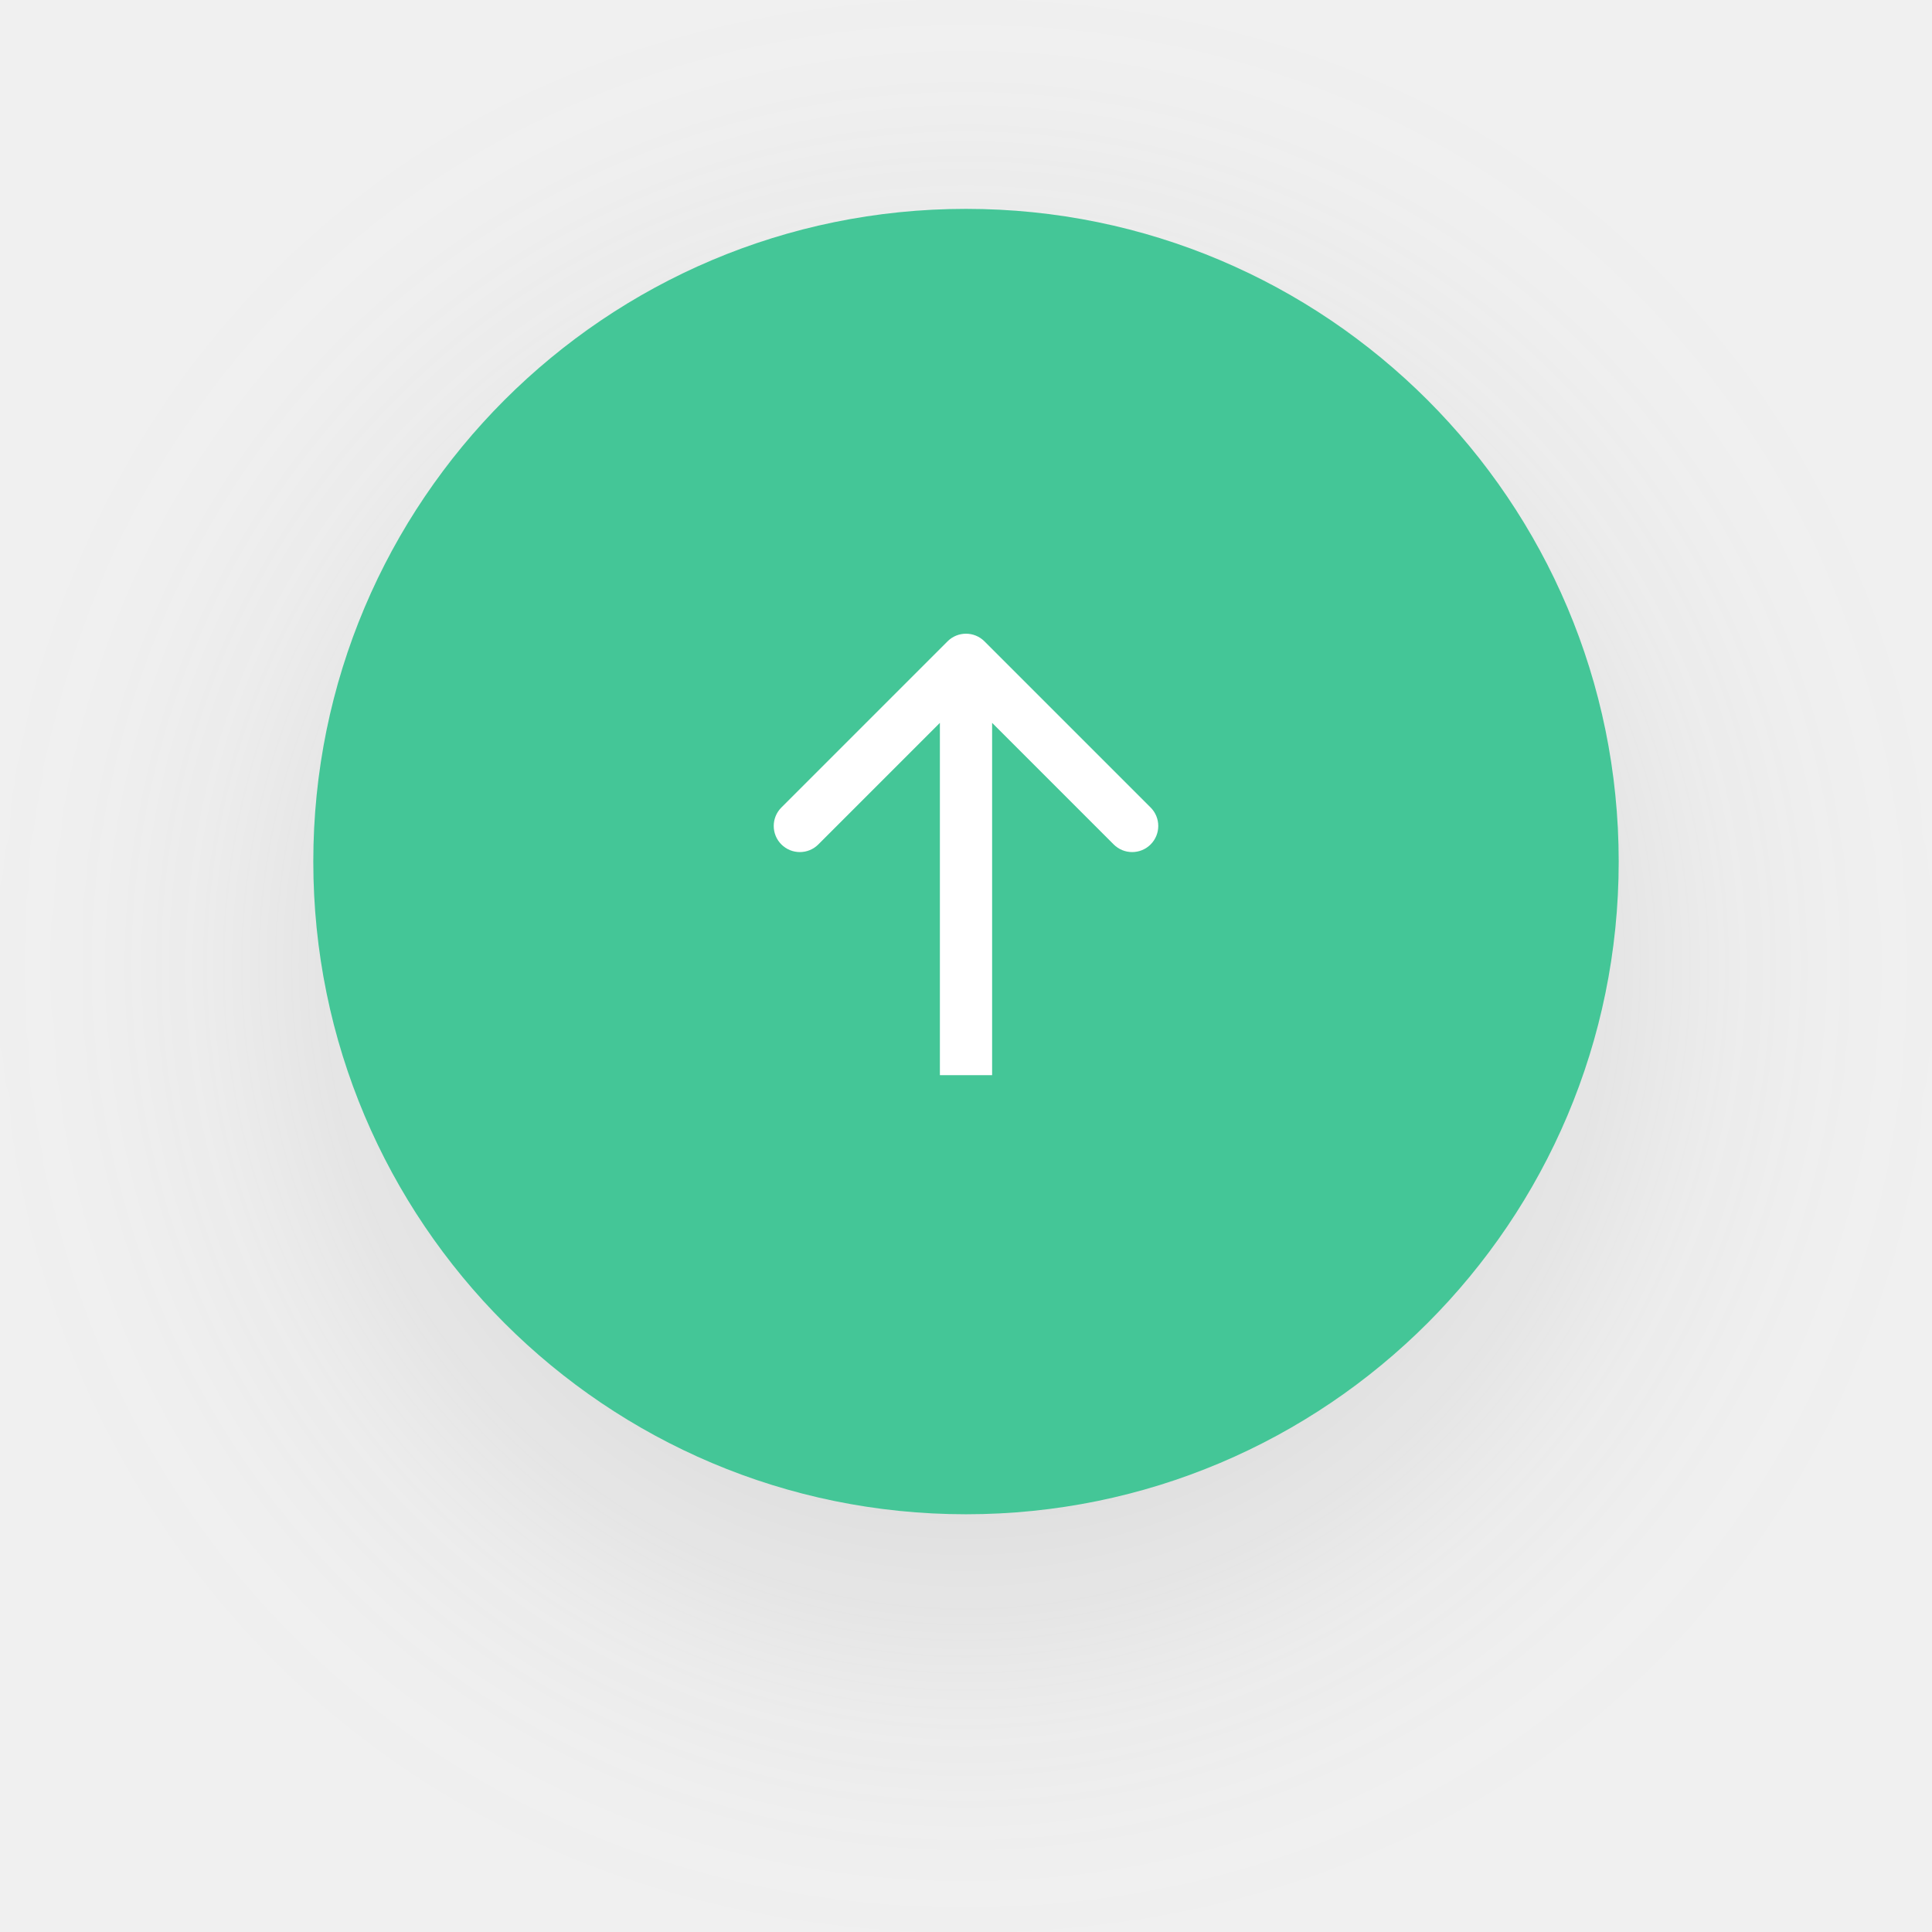
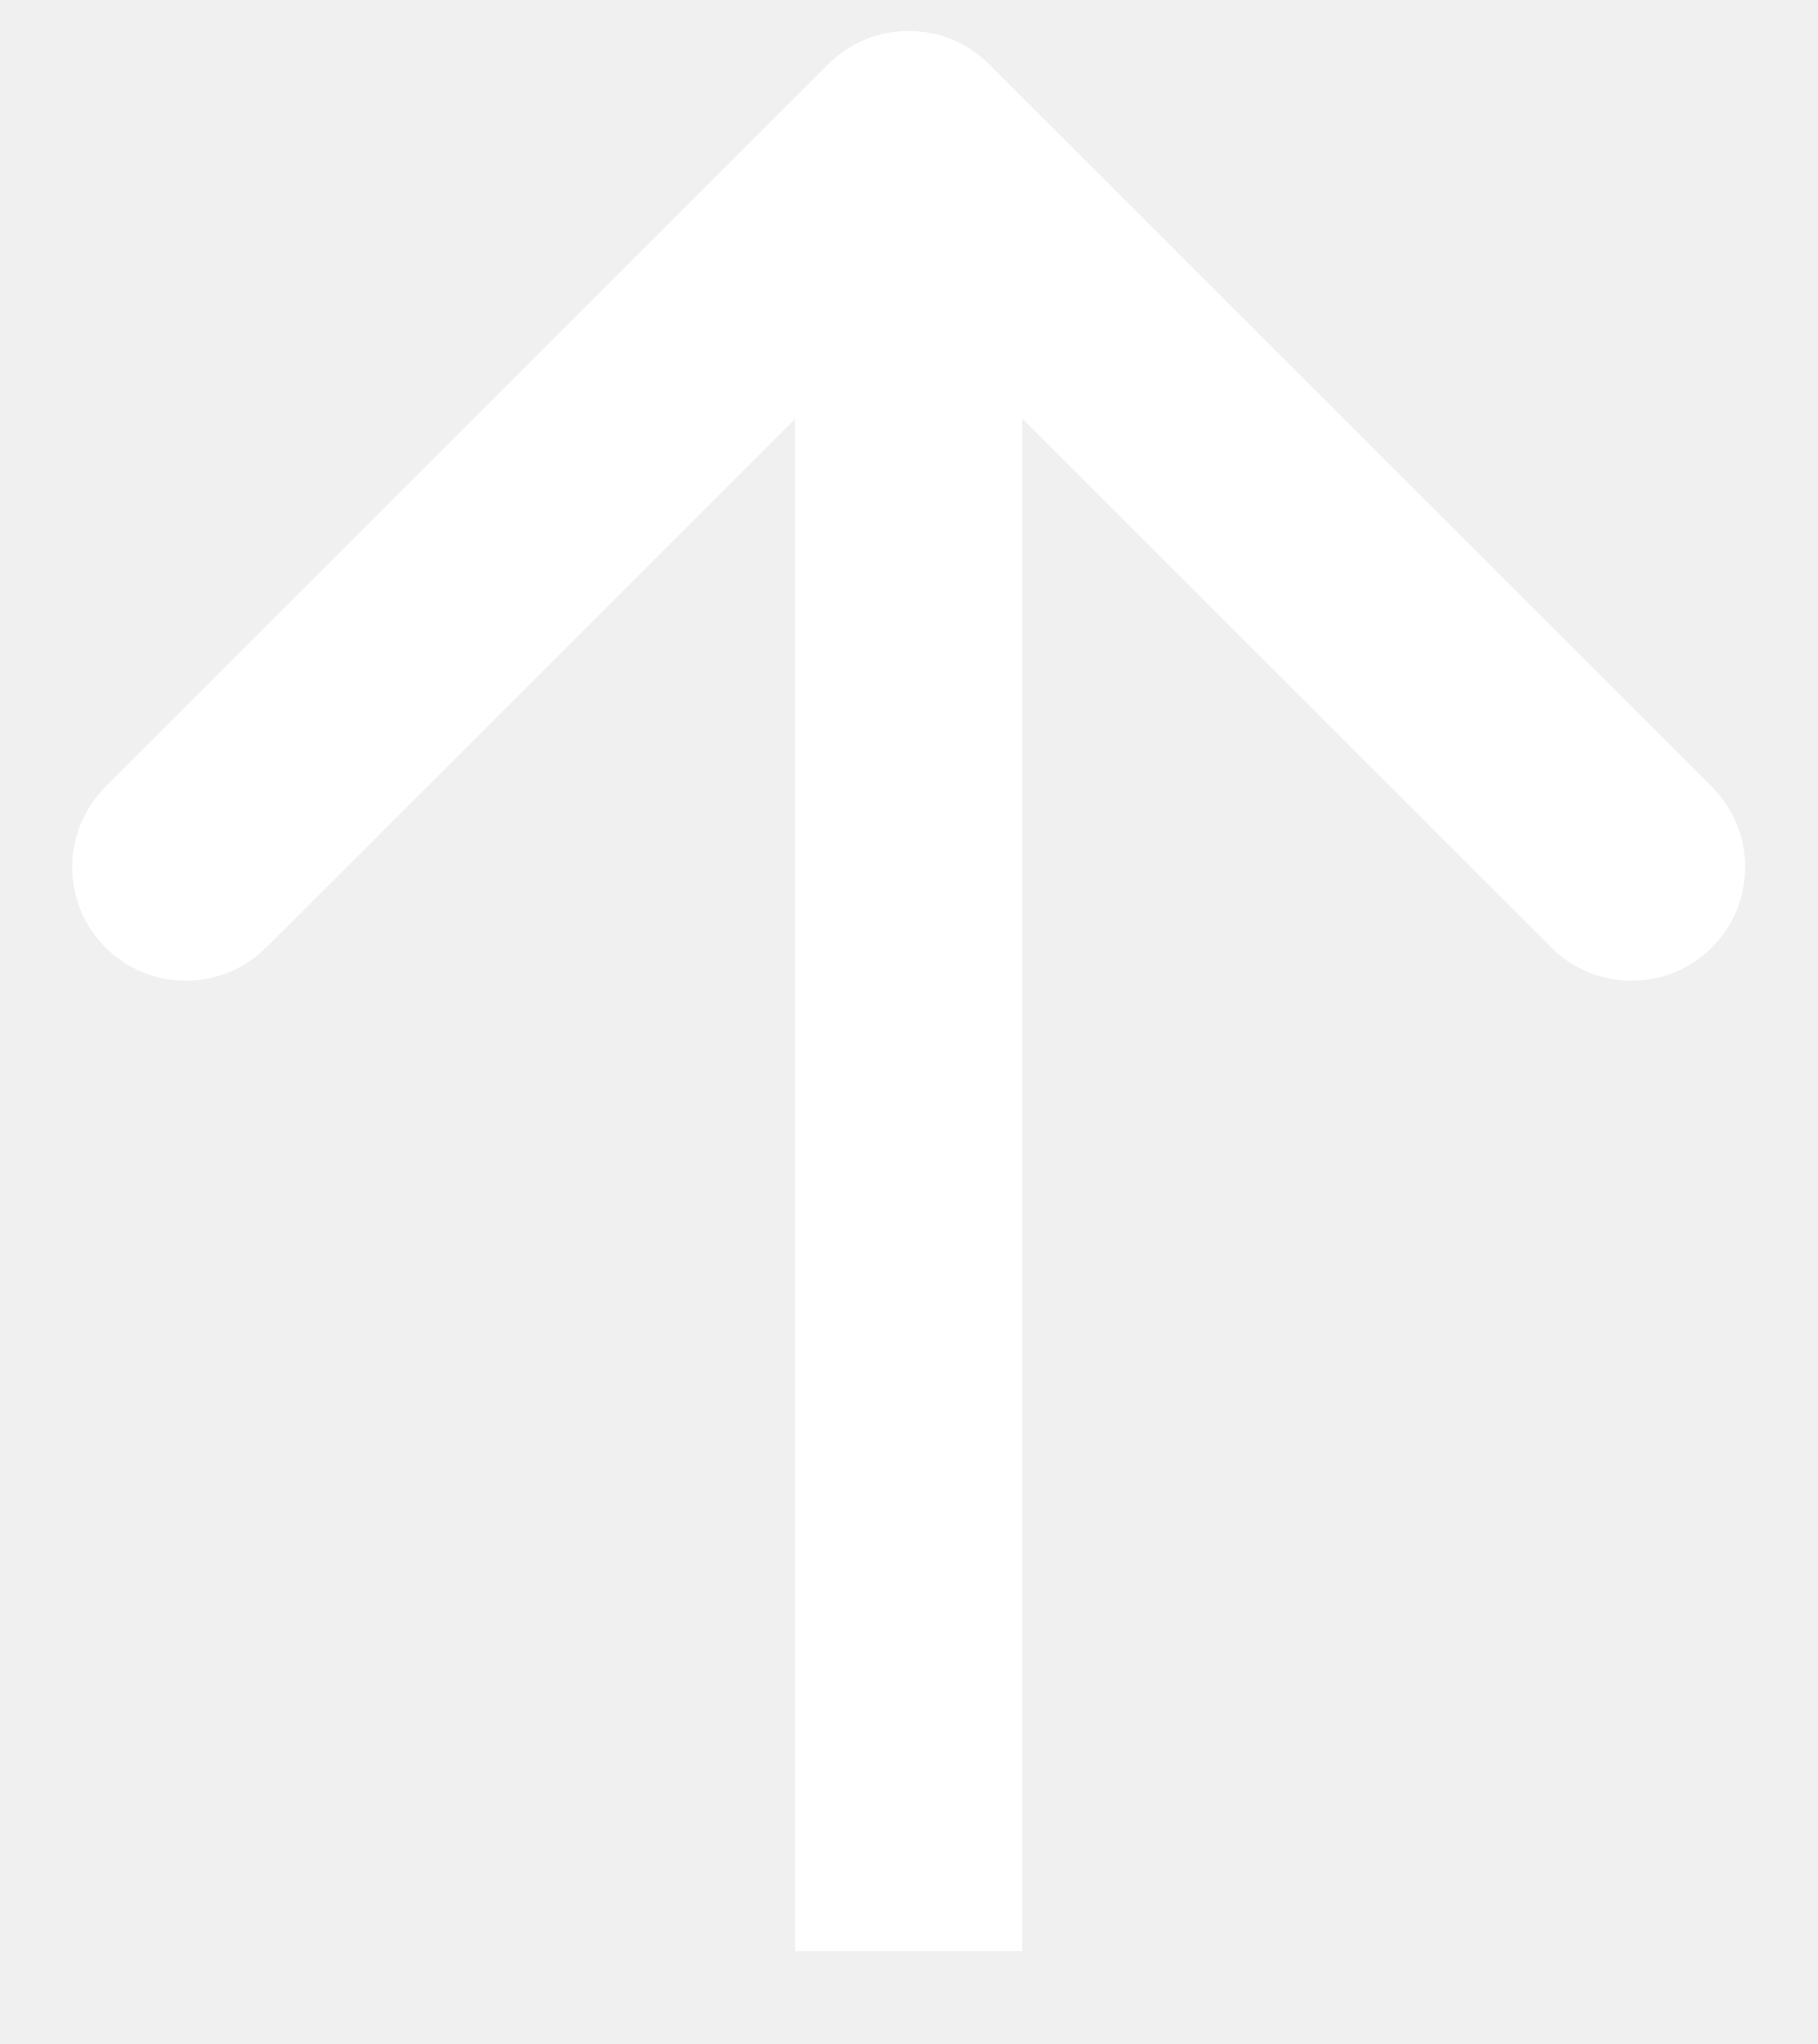
- <svg xmlns="http://www.w3.org/2000/svg" width="74" height="74" viewBox="0 0 74 74" fill="none">
-   <g filter="url(#filter0_d_634_9555)">
-     <circle cx="37" cy="33" r="25" fill="#44C697" />
-   </g>
-   <path d="M37.707 24.565C37.317 24.175 36.683 24.175 36.293 24.565L29.929 30.929C29.538 31.32 29.538 31.953 29.929 32.344C30.32 32.734 30.953 32.734 31.343 32.344L37 26.687L42.657 32.344C43.047 32.734 43.681 32.734 44.071 32.344C44.462 31.953 44.462 31.32 44.071 30.929L37.707 24.565ZM38 41.182L38 25.273L36 25.273L36 41.182L38 41.182Z" fill="white" />
-   <defs>
-     <filter id="filter0_d_634_9555" x="0" y="0" width="74" height="74" filterUnits="userSpaceOnUse" color-interpolation-filters="sRGB">
-       <feFlood flood-opacity="0" result="BackgroundImageFix" />
-       <feColorMatrix in="SourceAlpha" type="matrix" values="0 0 0 0 0 0 0 0 0 0 0 0 0 0 0 0 0 0 127 0" result="hardAlpha" />
-       <feOffset dy="4" />
-       <feGaussianBlur stdDeviation="6" />
-       <feColorMatrix type="matrix" values="0 0 0 0 0.508 0 0 0 0 0.508 0 0 0 0 0.508 0 0 0 0.2 0" />
-       <feBlend mode="normal" in2="BackgroundImageFix" result="effect1_dropShadow_634_9555" />
-       <feBlend mode="normal" in="SourceGraphic" in2="effect1_dropShadow_634_9555" result="shape" />
-     </filter>
-   </defs>
+ <svg xmlns="http://www.w3.org/2000/svg" width="16" height="18" viewBox="0 0 16 18" fill="none">
+   <path d="M8.707 0.565C8.317 0.175 7.683 0.175 7.293 0.565L0.929 6.929C0.538 7.32 0.538 7.953 0.929 8.344C1.319 8.734 1.953 8.734 2.343 8.344L8 2.687L13.657 8.344C14.047 8.734 14.681 8.734 15.071 8.344C15.462 7.953 15.462 7.32 15.071 6.929L8.707 0.565ZM9 17.182L9 1.273L7 1.273L7 17.182L9 17.182Z" fill="white" />
</svg>
